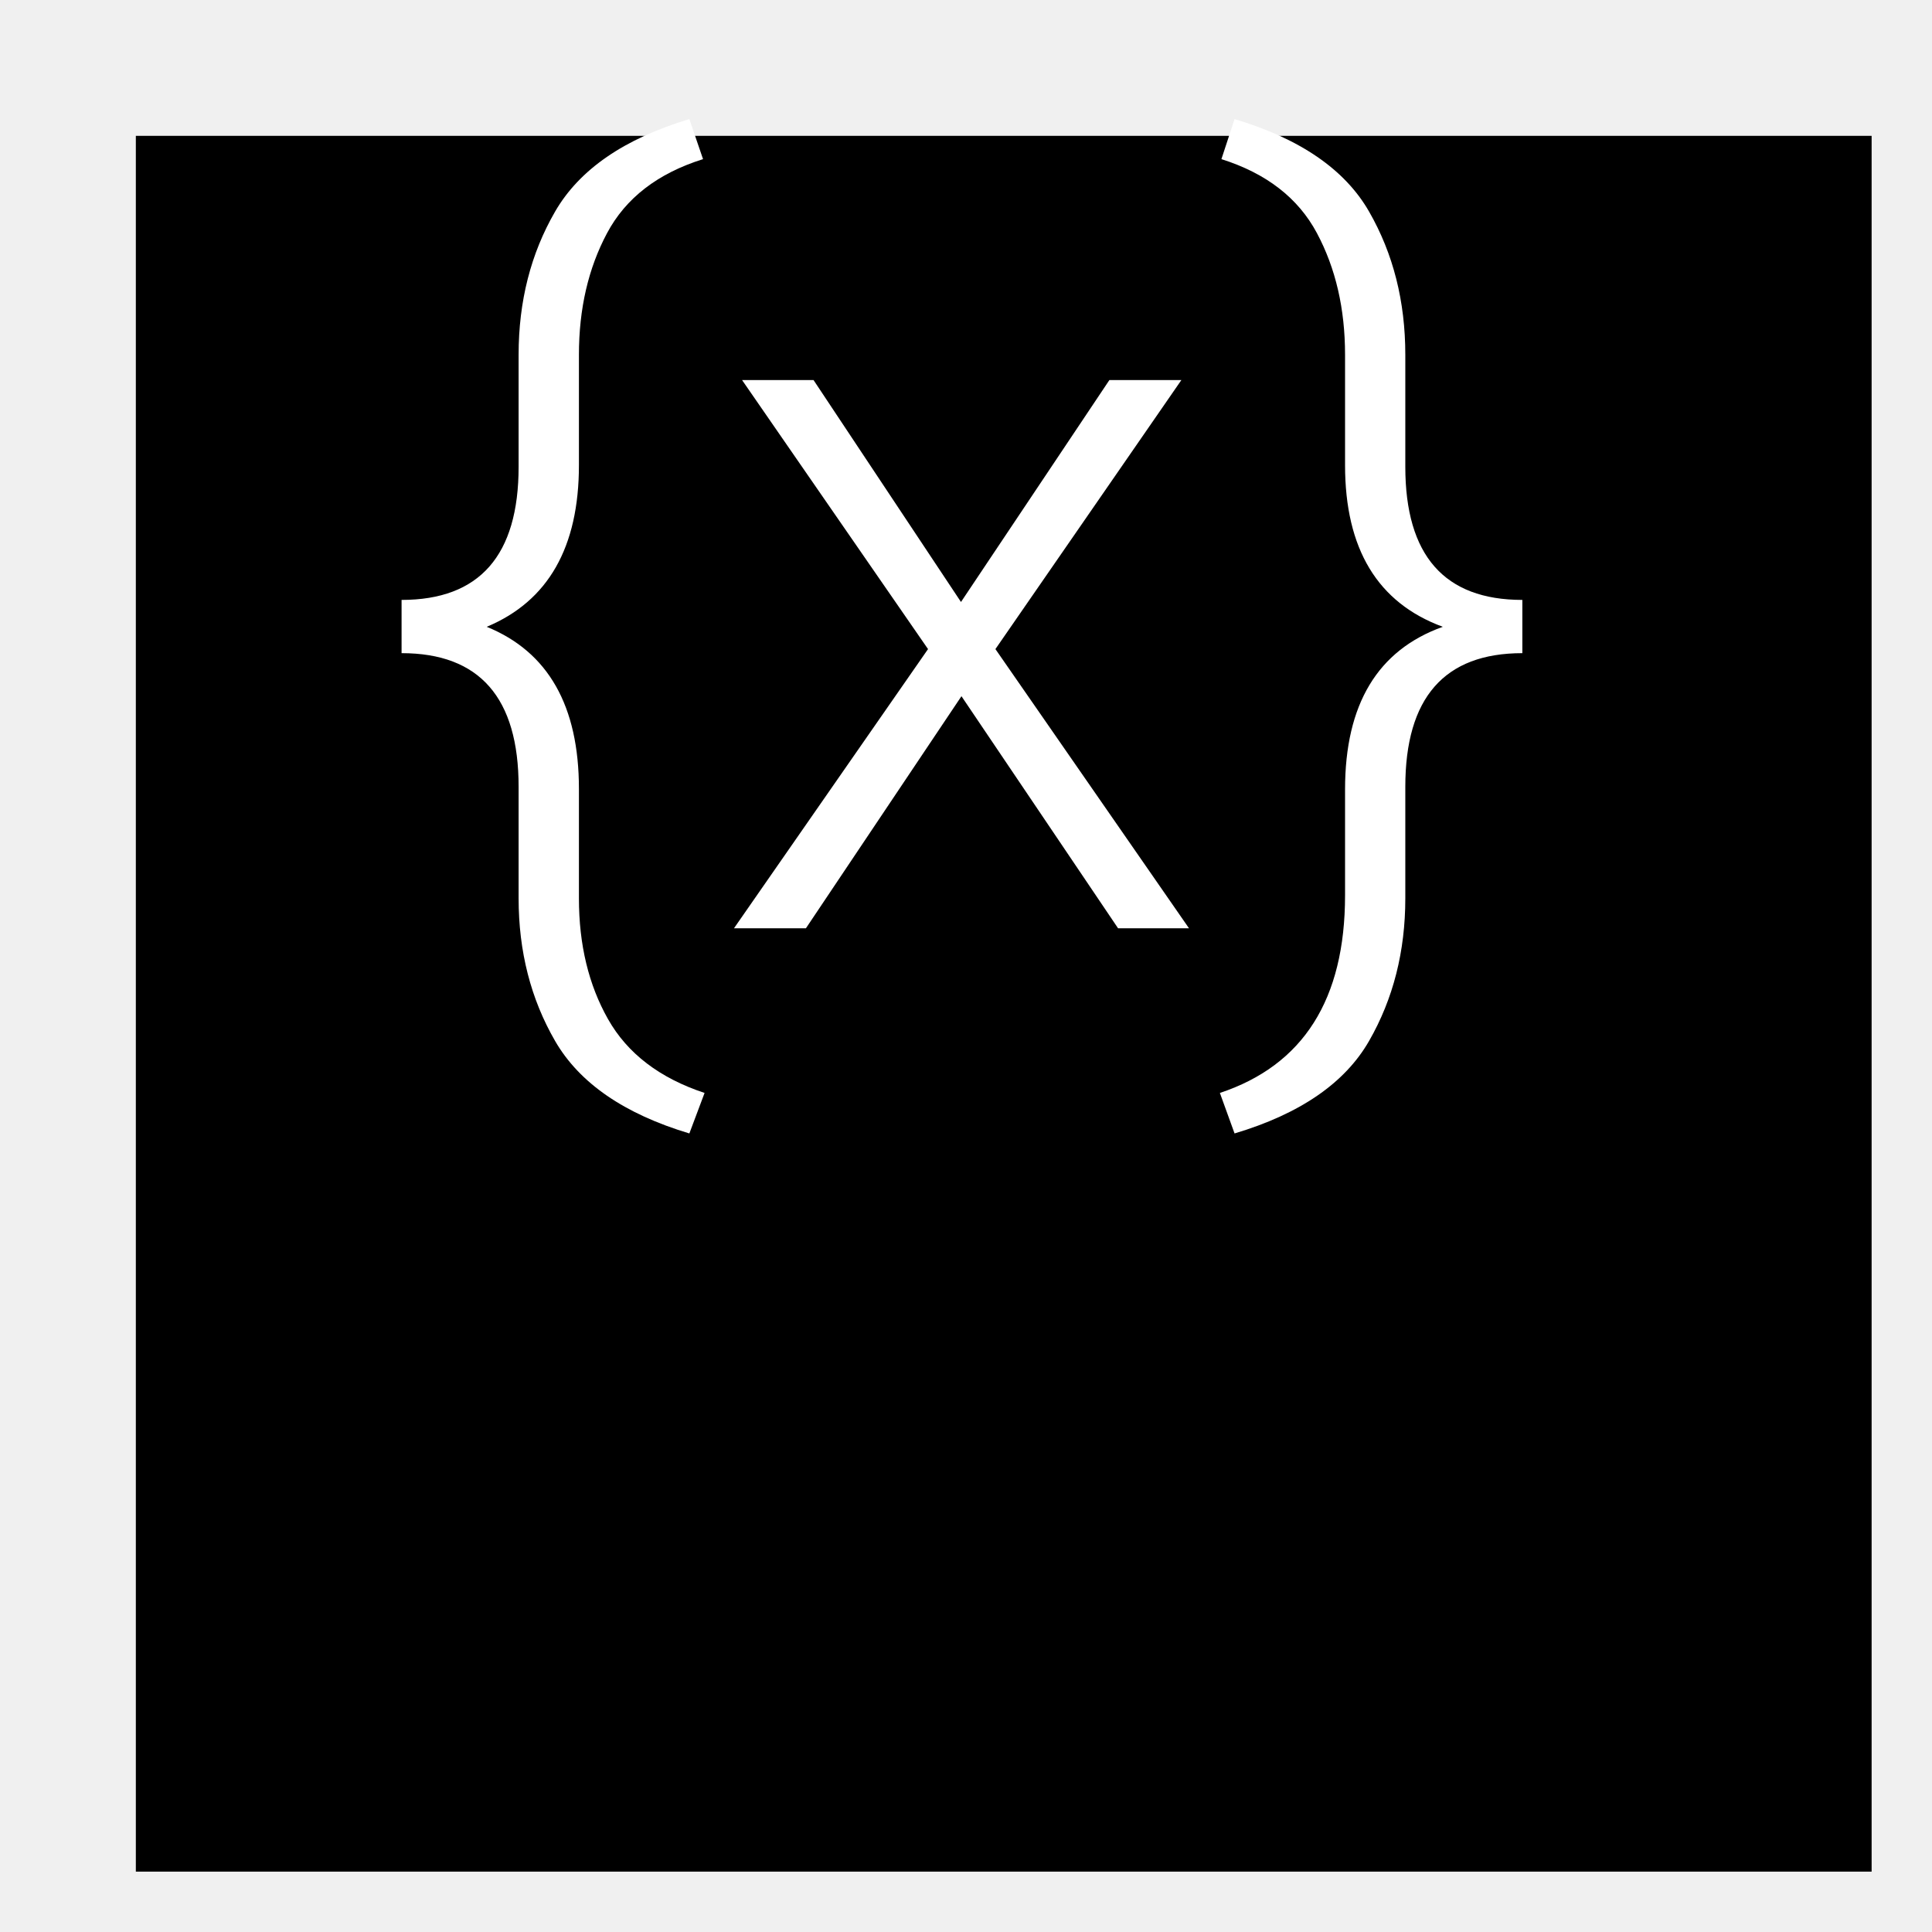
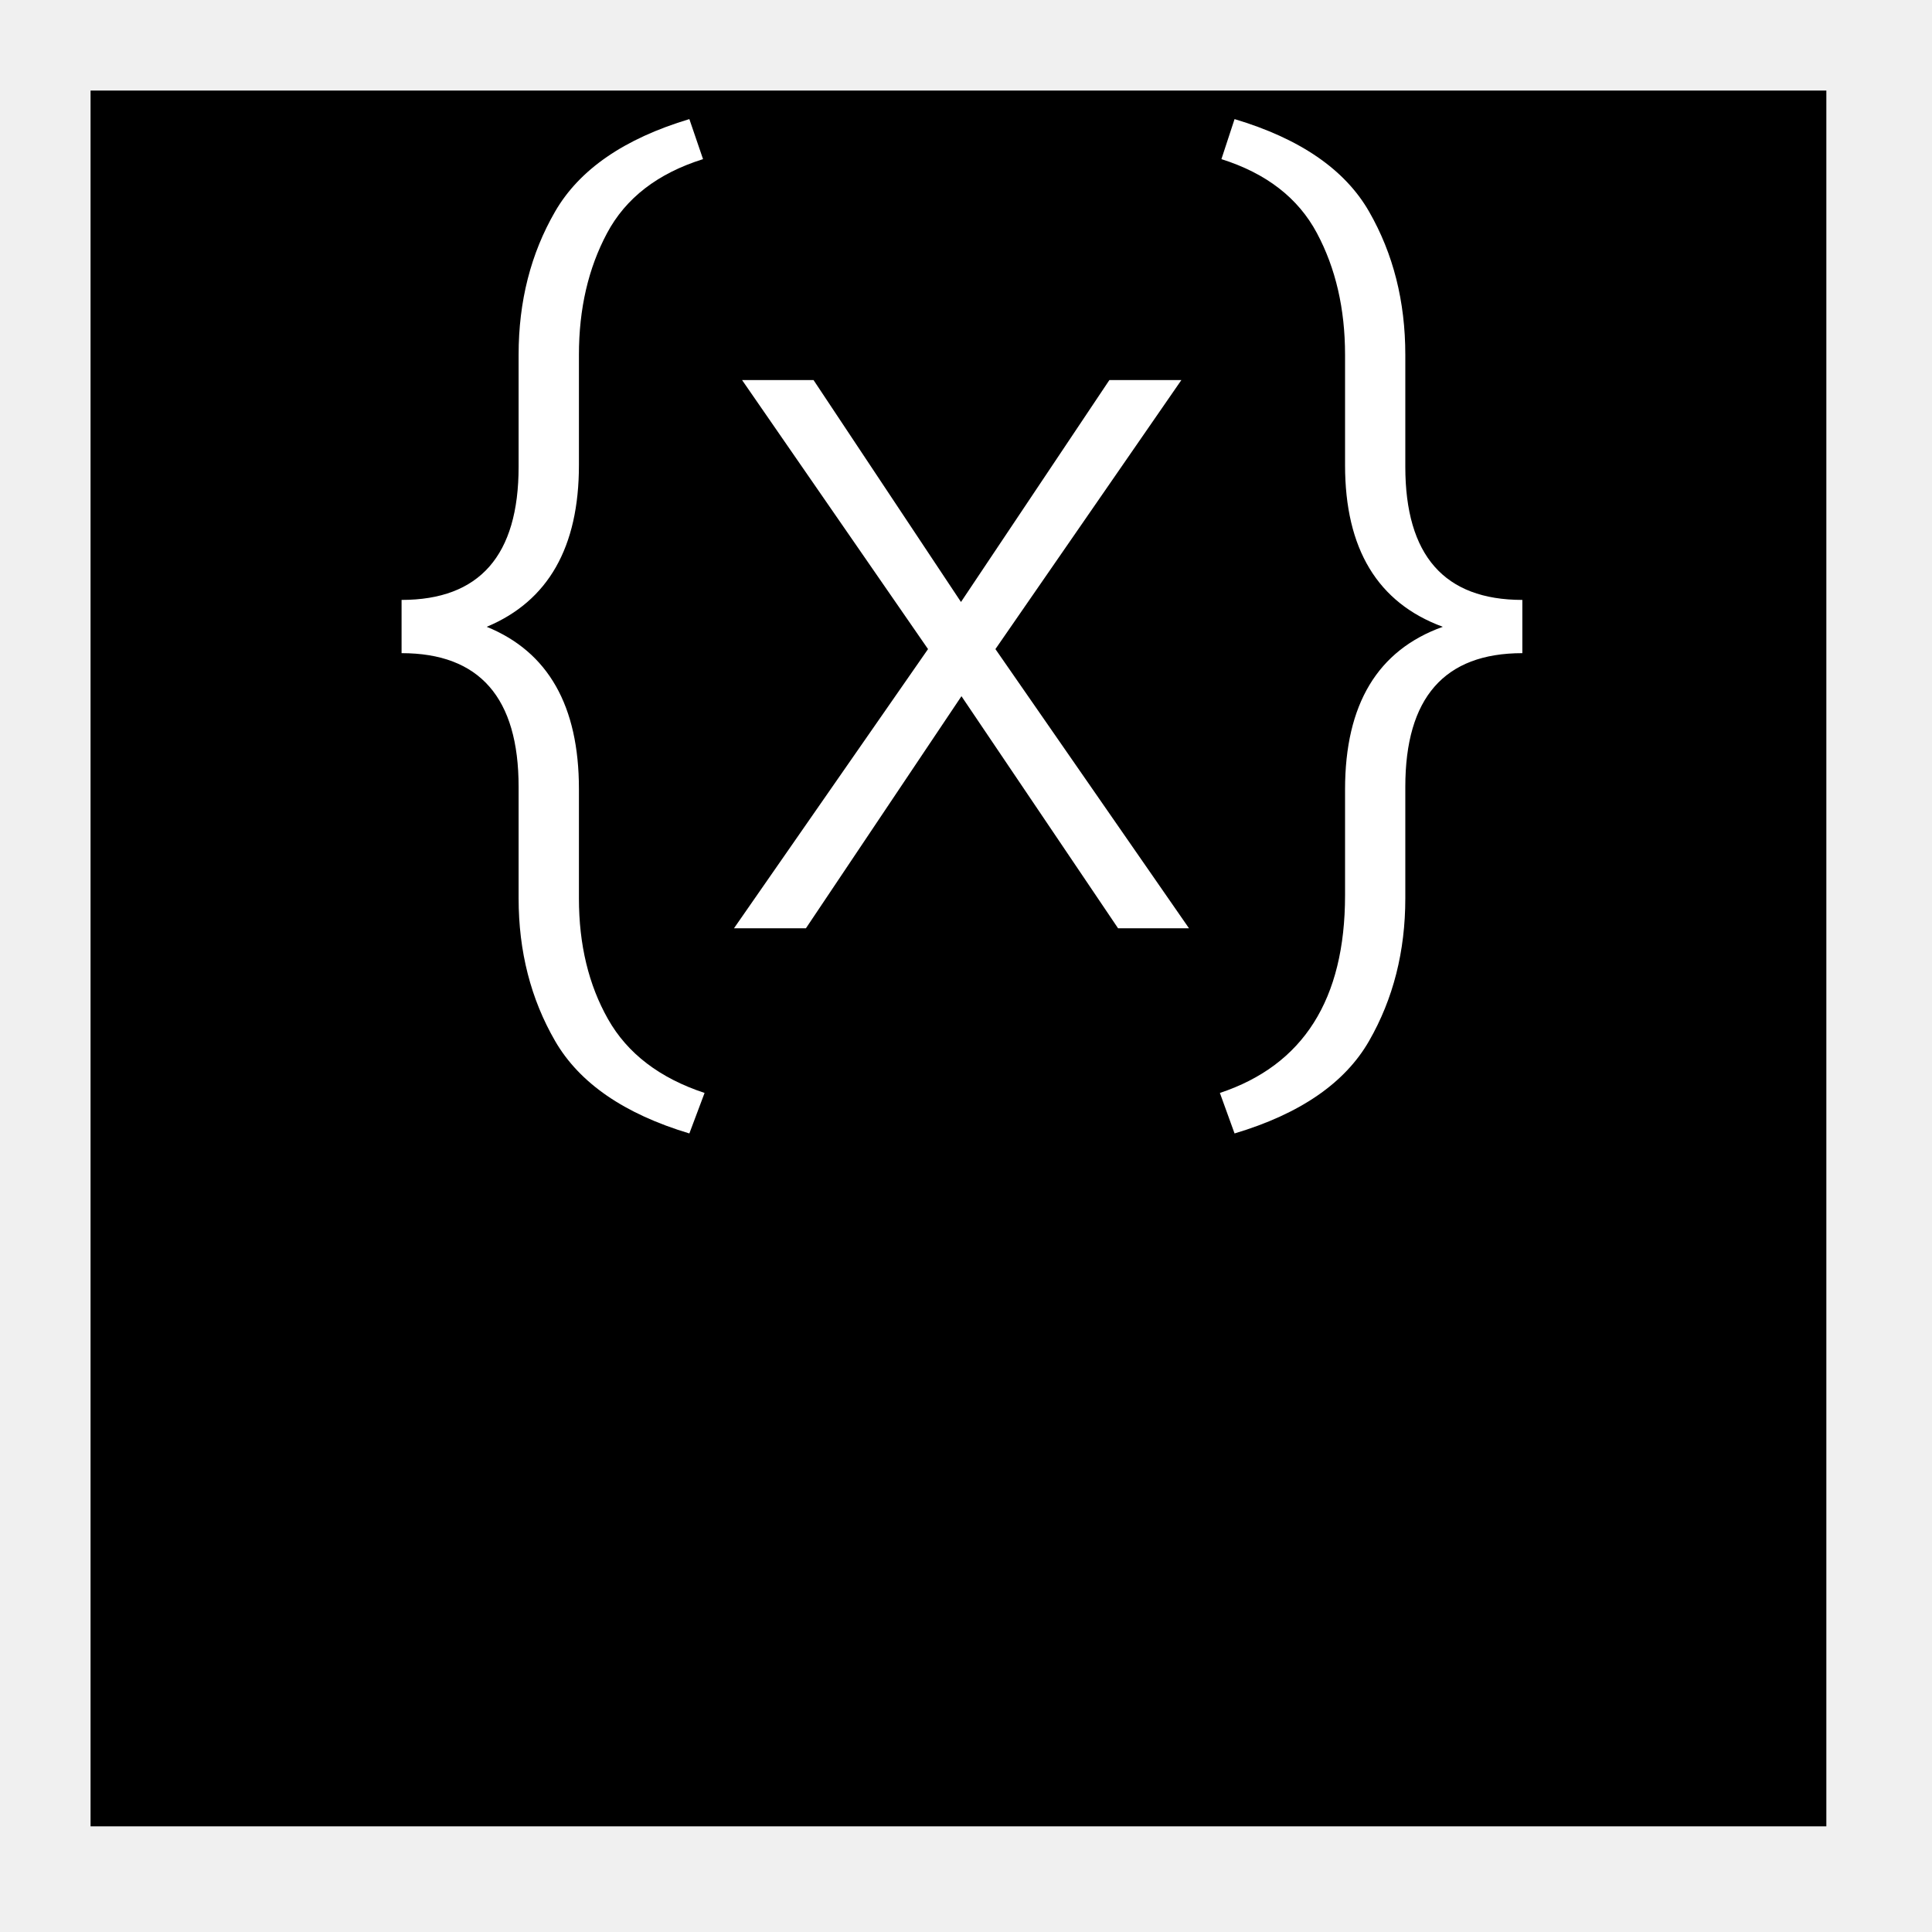
<svg xmlns="http://www.w3.org/2000/svg" width="532" height="532" viewBox="0 0 512 512">
-   <rect x="36" y="36" width="460" height="460" fill="{c}" />
+   <rect x="24" y="24" width="460" height="460" fill="{c}" />
  <text x="255" y="246" alignment-baseline="central" text-anchor="middle" fill="#fff" font-size="275" font-weight="300" font-family="Roboto">{x}</text>
</svg>
